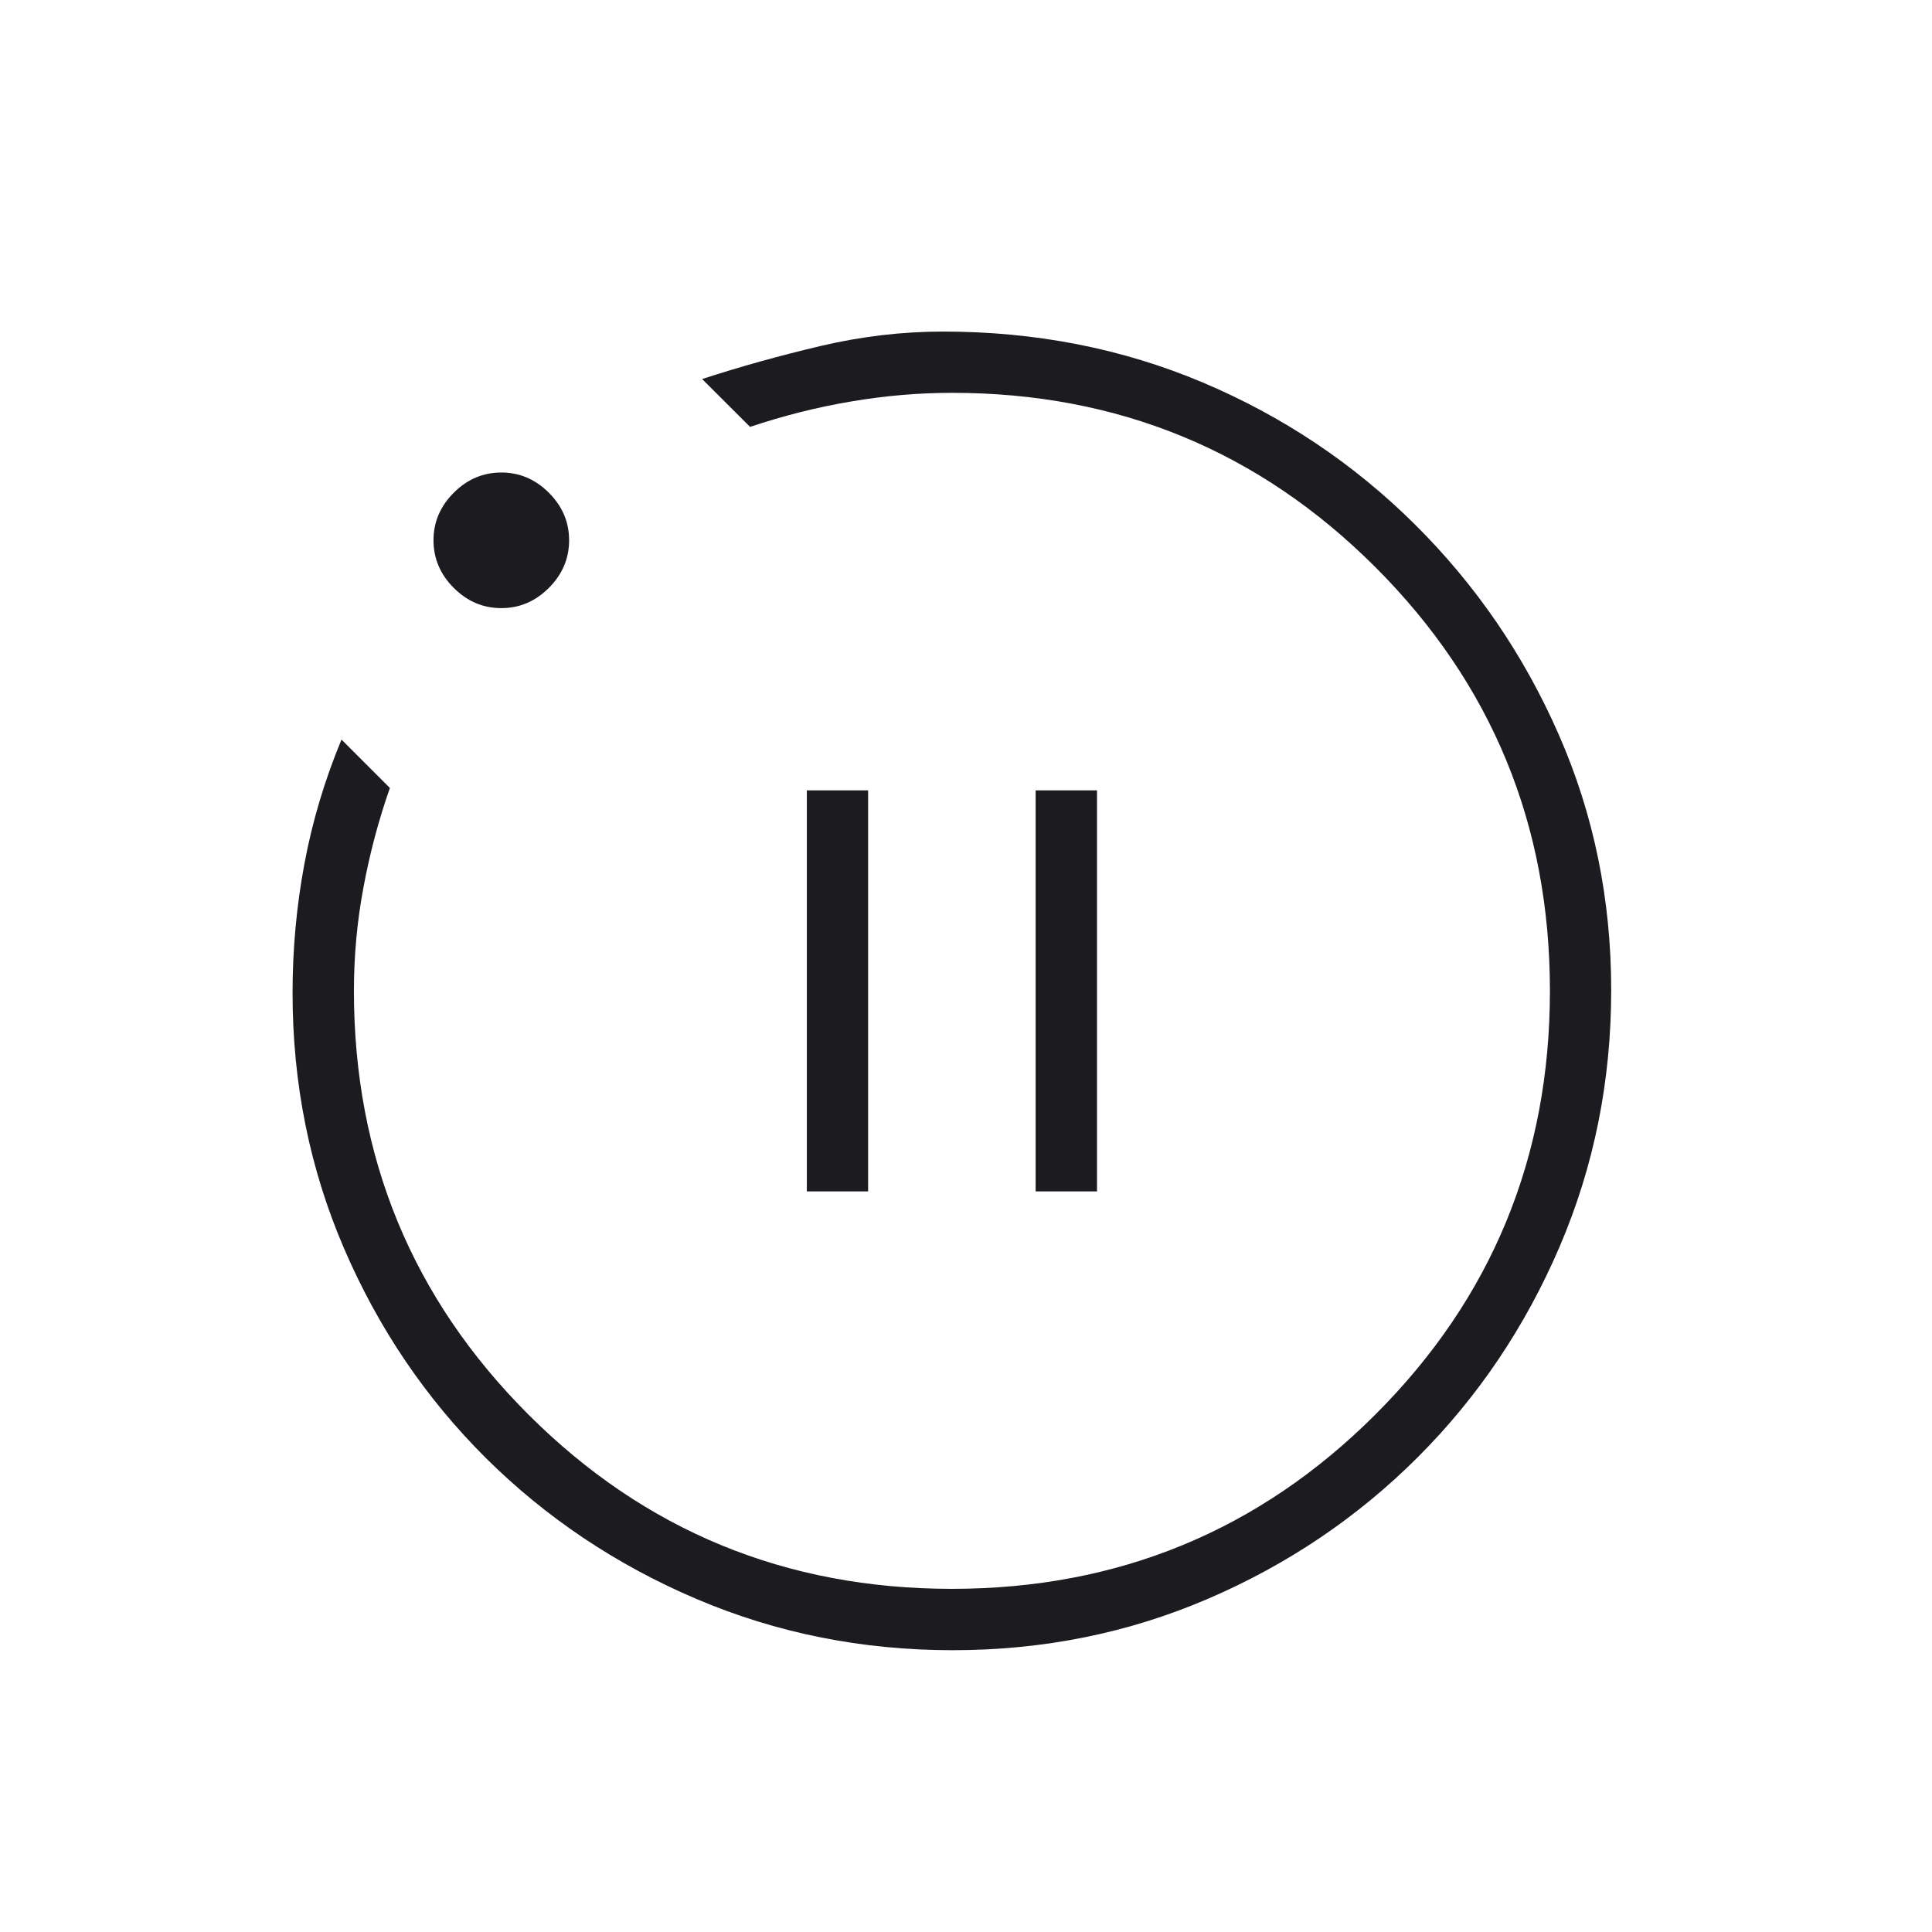
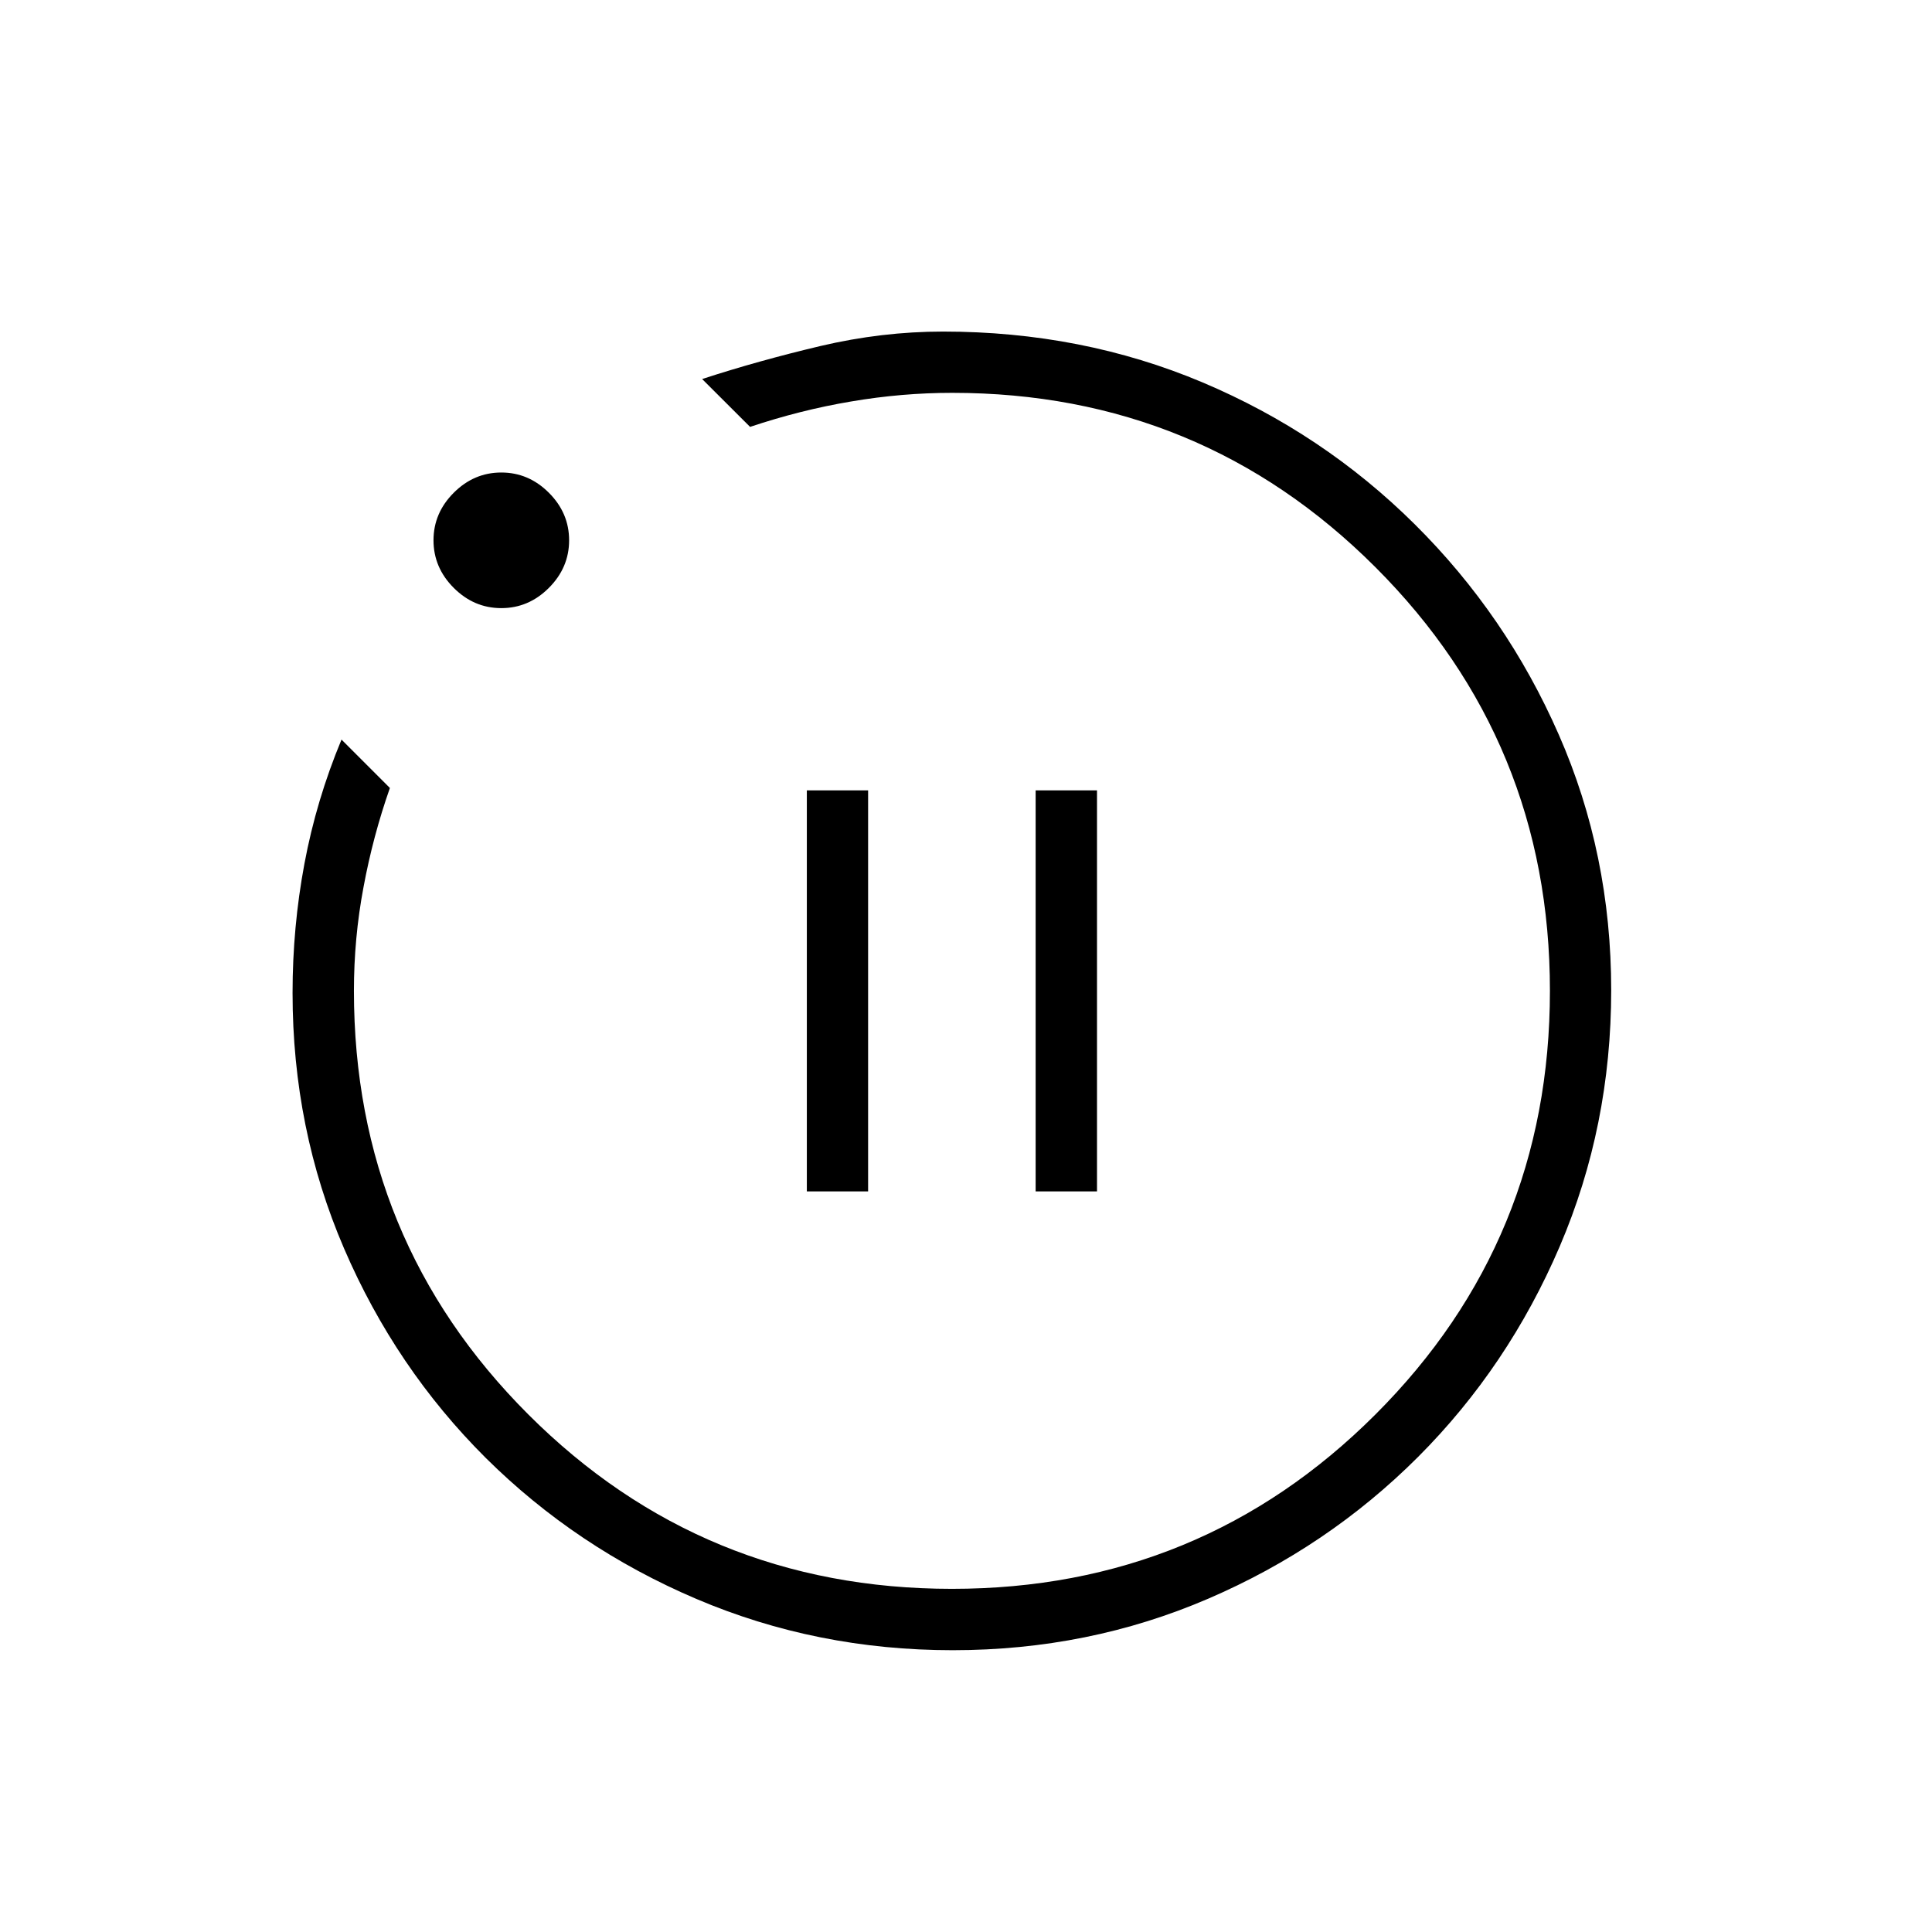
<svg xmlns="http://www.w3.org/2000/svg" width="21" height="21" viewBox="0 0 21 21" fill="none">
  <mask id="mask0_5800_15312" style="mask-type:alpha" maskUnits="userSpaceOnUse" x="0" y="0" width="21" height="21">
-     <rect x="0.347" y="0.77" width="20" height="20" fill="#D9D9D9" />
+     <rect x="0.347" y="0.77" width="20" height="20" fill="currentColor" />
  </mask>
  <g mask="url(#mask0_5800_15312)">
-     <path d="M8.77 12.95H9.436V8.591H8.77V12.95ZM11.257 12.95H11.924V8.591H11.257V12.95ZM10.355 17.937C9.37 17.937 8.441 17.751 7.57 17.38C6.699 17.009 5.936 16.498 5.281 15.848C4.627 15.197 4.113 14.438 3.74 13.571C3.367 12.705 3.18 11.779 3.18 10.793C3.18 10.317 3.223 9.848 3.309 9.388C3.395 8.928 3.529 8.479 3.712 8.039L4.238 8.565C4.116 8.912 4.02 9.272 3.951 9.644C3.881 10.015 3.847 10.391 3.847 10.77C3.847 12.576 4.479 14.111 5.742 15.374C7.006 16.638 8.541 17.27 10.347 17.27C12.152 17.27 13.687 16.638 14.951 15.374C16.215 14.111 16.847 12.576 16.847 10.77C16.847 8.965 16.215 7.43 14.951 6.166C13.687 4.902 12.153 4.27 10.35 4.27C9.987 4.27 9.62 4.301 9.251 4.364C8.881 4.426 8.515 4.519 8.153 4.64L7.632 4.12C8.042 3.986 8.471 3.867 8.918 3.761C9.365 3.656 9.809 3.604 10.25 3.604C11.257 3.604 12.197 3.788 13.07 4.156C13.944 4.525 14.713 5.039 15.378 5.699C16.043 6.359 16.565 7.121 16.944 7.987C17.324 8.853 17.513 9.778 17.513 10.763C17.513 11.748 17.327 12.675 16.954 13.547C16.581 14.418 16.068 15.181 15.414 15.836C14.76 16.49 14 17.004 13.133 17.377C12.267 17.75 11.341 17.937 10.355 17.937ZM5.449 6.61C5.251 6.61 5.079 6.537 4.932 6.39C4.785 6.243 4.712 6.07 4.712 5.873C4.712 5.675 4.785 5.503 4.932 5.356C5.079 5.209 5.251 5.136 5.449 5.136C5.647 5.136 5.819 5.209 5.966 5.356C6.113 5.503 6.186 5.675 6.186 5.873C6.186 6.07 6.113 6.243 5.966 6.39C5.819 6.537 5.647 6.61 5.449 6.61Z" fill="#1C1B1F" />
+     <path d="M8.77 12.95H9.436V8.591H8.77V12.95ZM11.257 12.95H11.924V8.591H11.257V12.95ZM10.355 17.937C9.37 17.937 8.441 17.751 7.57 17.38C6.699 17.009 5.936 16.498 5.281 15.848C4.627 15.197 4.113 14.438 3.74 13.571C3.367 12.705 3.18 11.779 3.18 10.793C3.18 10.317 3.223 9.848 3.309 9.388C3.395 8.928 3.529 8.479 3.712 8.039L4.238 8.565C4.116 8.912 4.02 9.272 3.951 9.644C3.881 10.015 3.847 10.391 3.847 10.77C3.847 12.576 4.479 14.111 5.742 15.374C7.006 16.638 8.541 17.27 10.347 17.27C12.152 17.27 13.687 16.638 14.951 15.374C16.215 14.111 16.847 12.576 16.847 10.77C16.847 8.965 16.215 7.43 14.951 6.166C13.687 4.902 12.153 4.27 10.35 4.27C9.987 4.27 9.62 4.301 9.251 4.364C8.881 4.426 8.515 4.519 8.153 4.64L7.632 4.12C8.042 3.986 8.471 3.867 8.918 3.761C9.365 3.656 9.809 3.604 10.25 3.604C11.257 3.604 12.197 3.788 13.07 4.156C13.944 4.525 14.713 5.039 15.378 5.699C16.043 6.359 16.565 7.121 16.944 7.987C17.324 8.853 17.513 9.778 17.513 10.763C17.513 11.748 17.327 12.675 16.954 13.547C16.581 14.418 16.068 15.181 15.414 15.836C14.76 16.49 14 17.004 13.133 17.377C12.267 17.75 11.341 17.937 10.355 17.937ZM5.449 6.61C5.251 6.61 5.079 6.537 4.932 6.39C4.785 6.243 4.712 6.07 4.712 5.873C4.712 5.675 4.785 5.503 4.932 5.356C5.079 5.209 5.251 5.136 5.449 5.136C5.647 5.136 5.819 5.209 5.966 5.356C6.113 5.503 6.186 5.675 6.186 5.873C6.186 6.07 6.113 6.243 5.966 6.39C5.819 6.537 5.647 6.61 5.449 6.61Z" fill="currentColor" />
  </g>
</svg>
